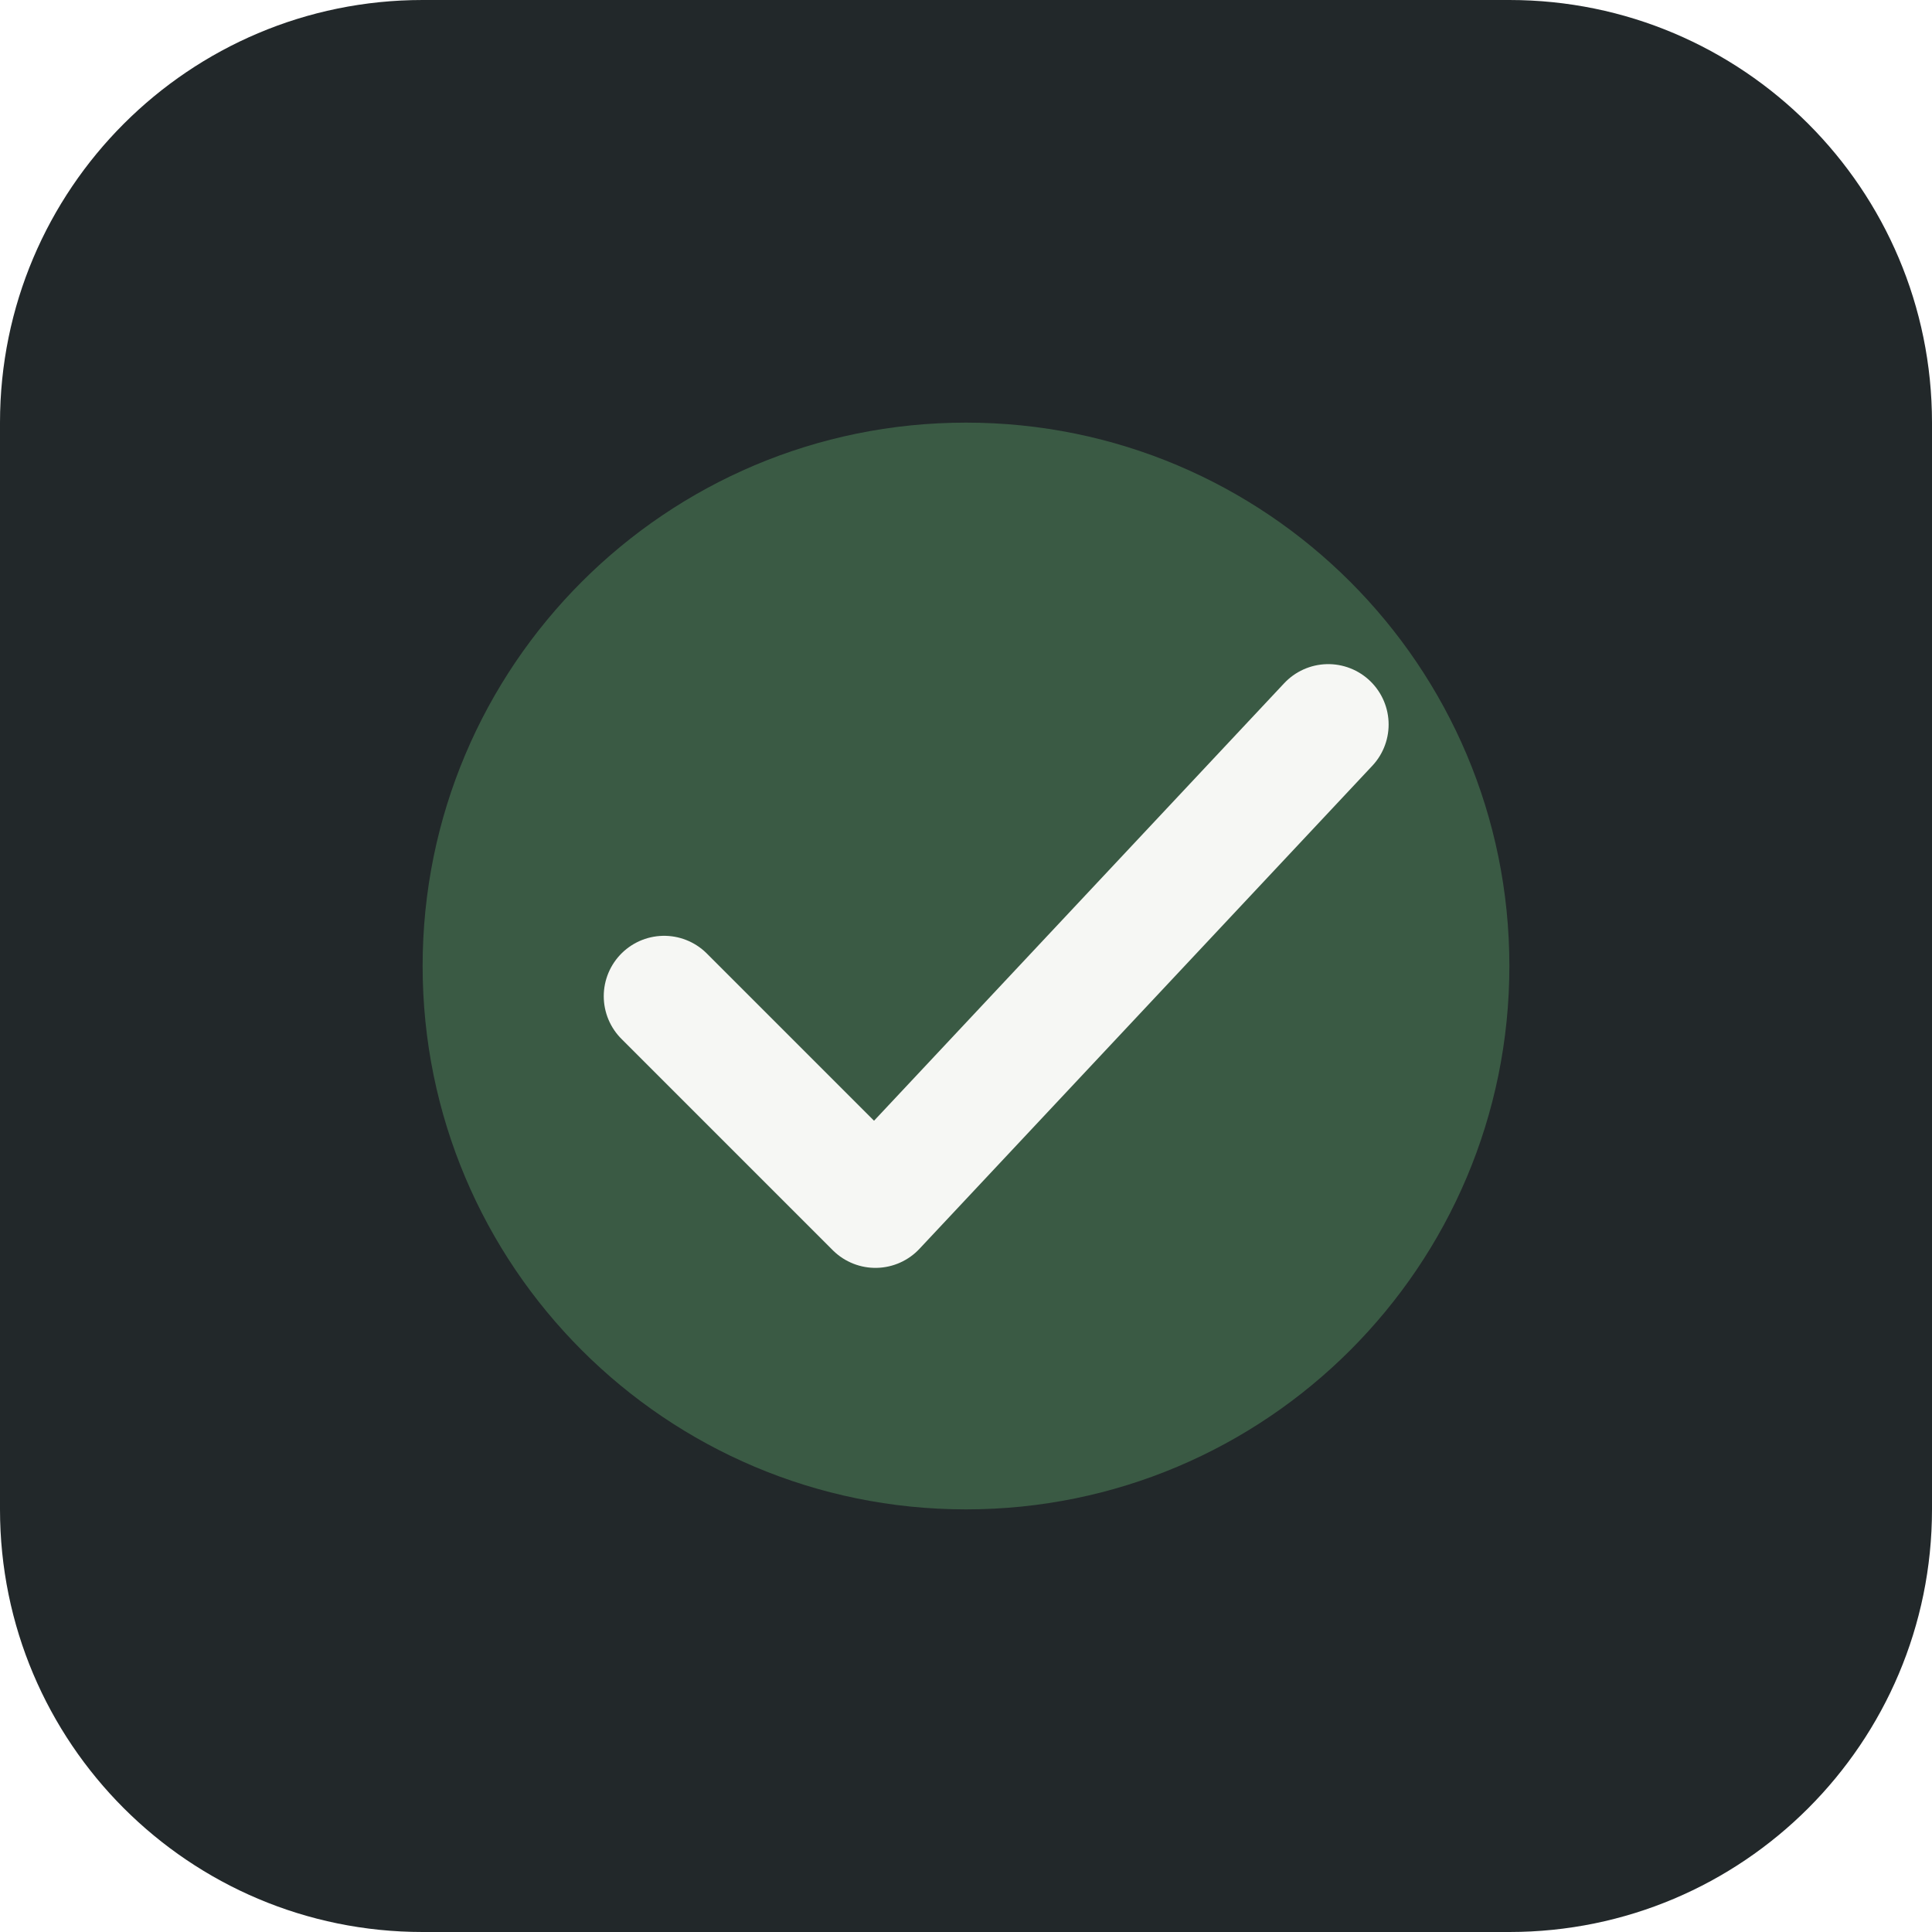
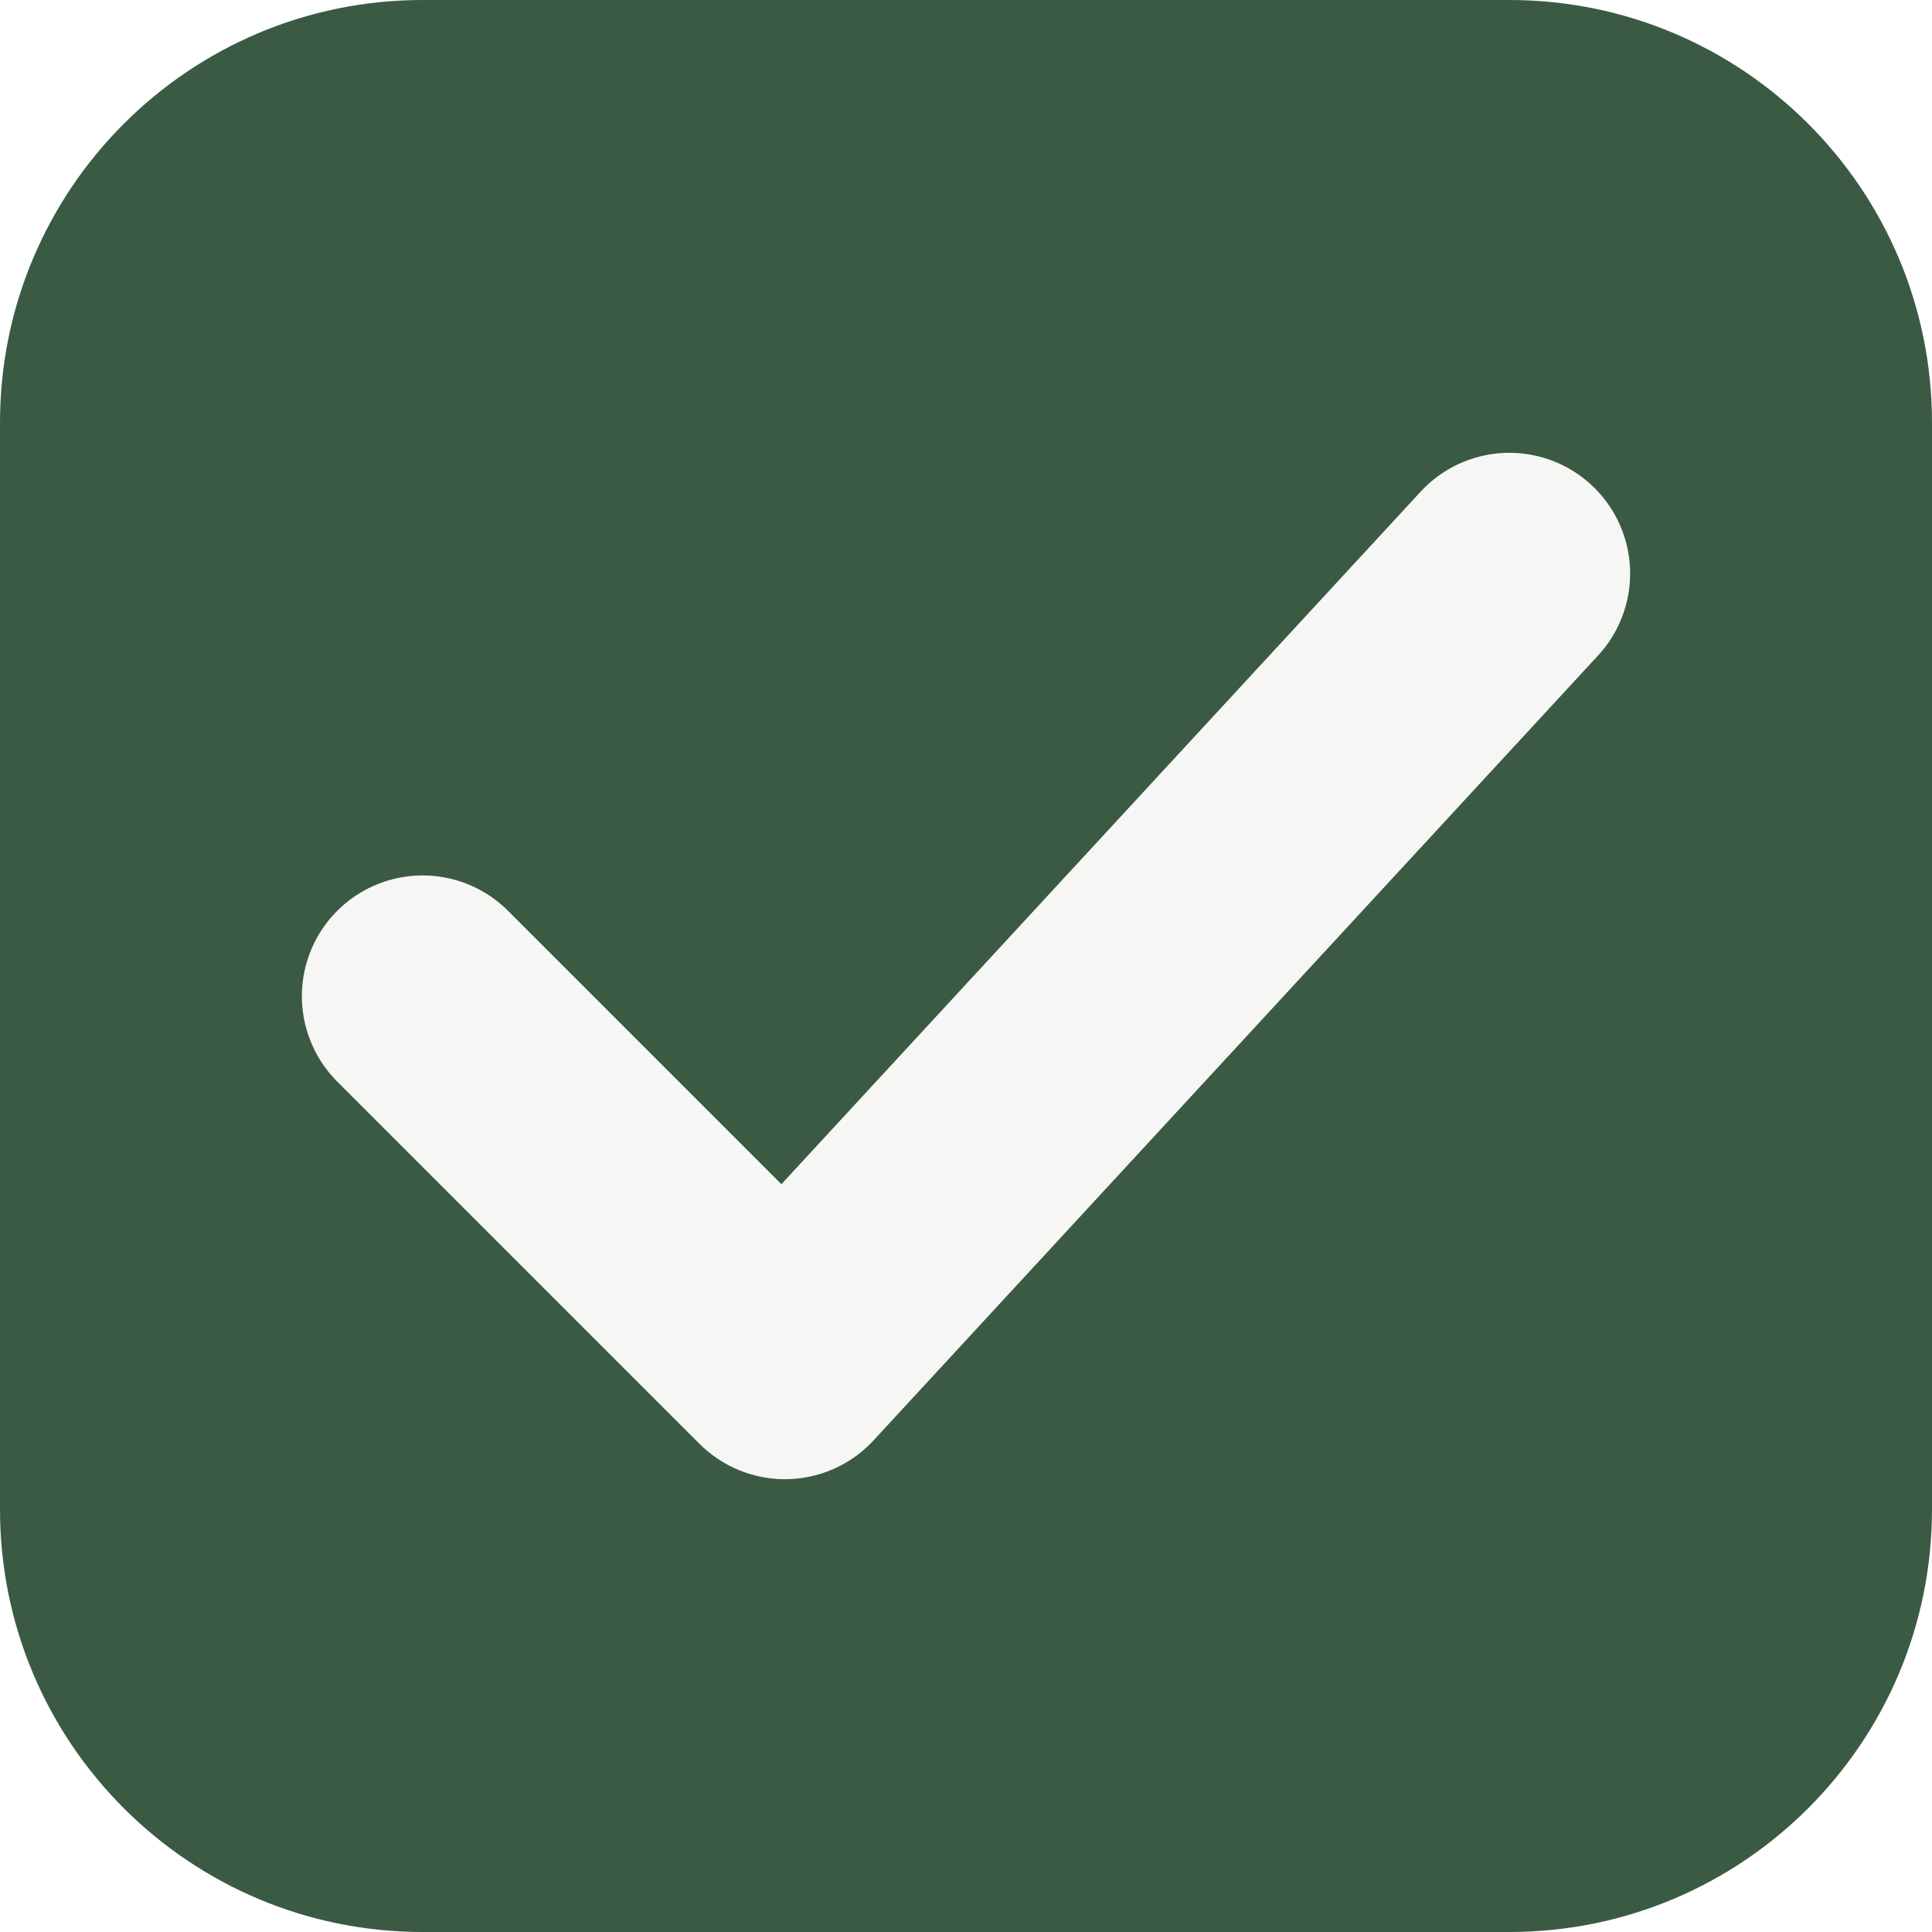
<svg xmlns="http://www.w3.org/2000/svg" viewBox="0 0 64 64">
-   <rect width="64" height="64" rx="14" fill="#22282A" />
-   <circle cx="32" cy="32" r="18" fill="#3A5A44" />
-   <path d="M22 33 L29 40 L44 24" fill="none" stroke="#F6F7F4" stroke-width="4" stroke-linecap="round" stroke-linejoin="round" />
+   <rect width="64" height="64" rx="14" fill="#3A5A44" />
+   <path d="M14 33 L26 45 L50 19" fill="none" stroke="#F6F7F4" stroke-width="8" stroke-linecap="round" stroke-linejoin="round" />
</svg>
